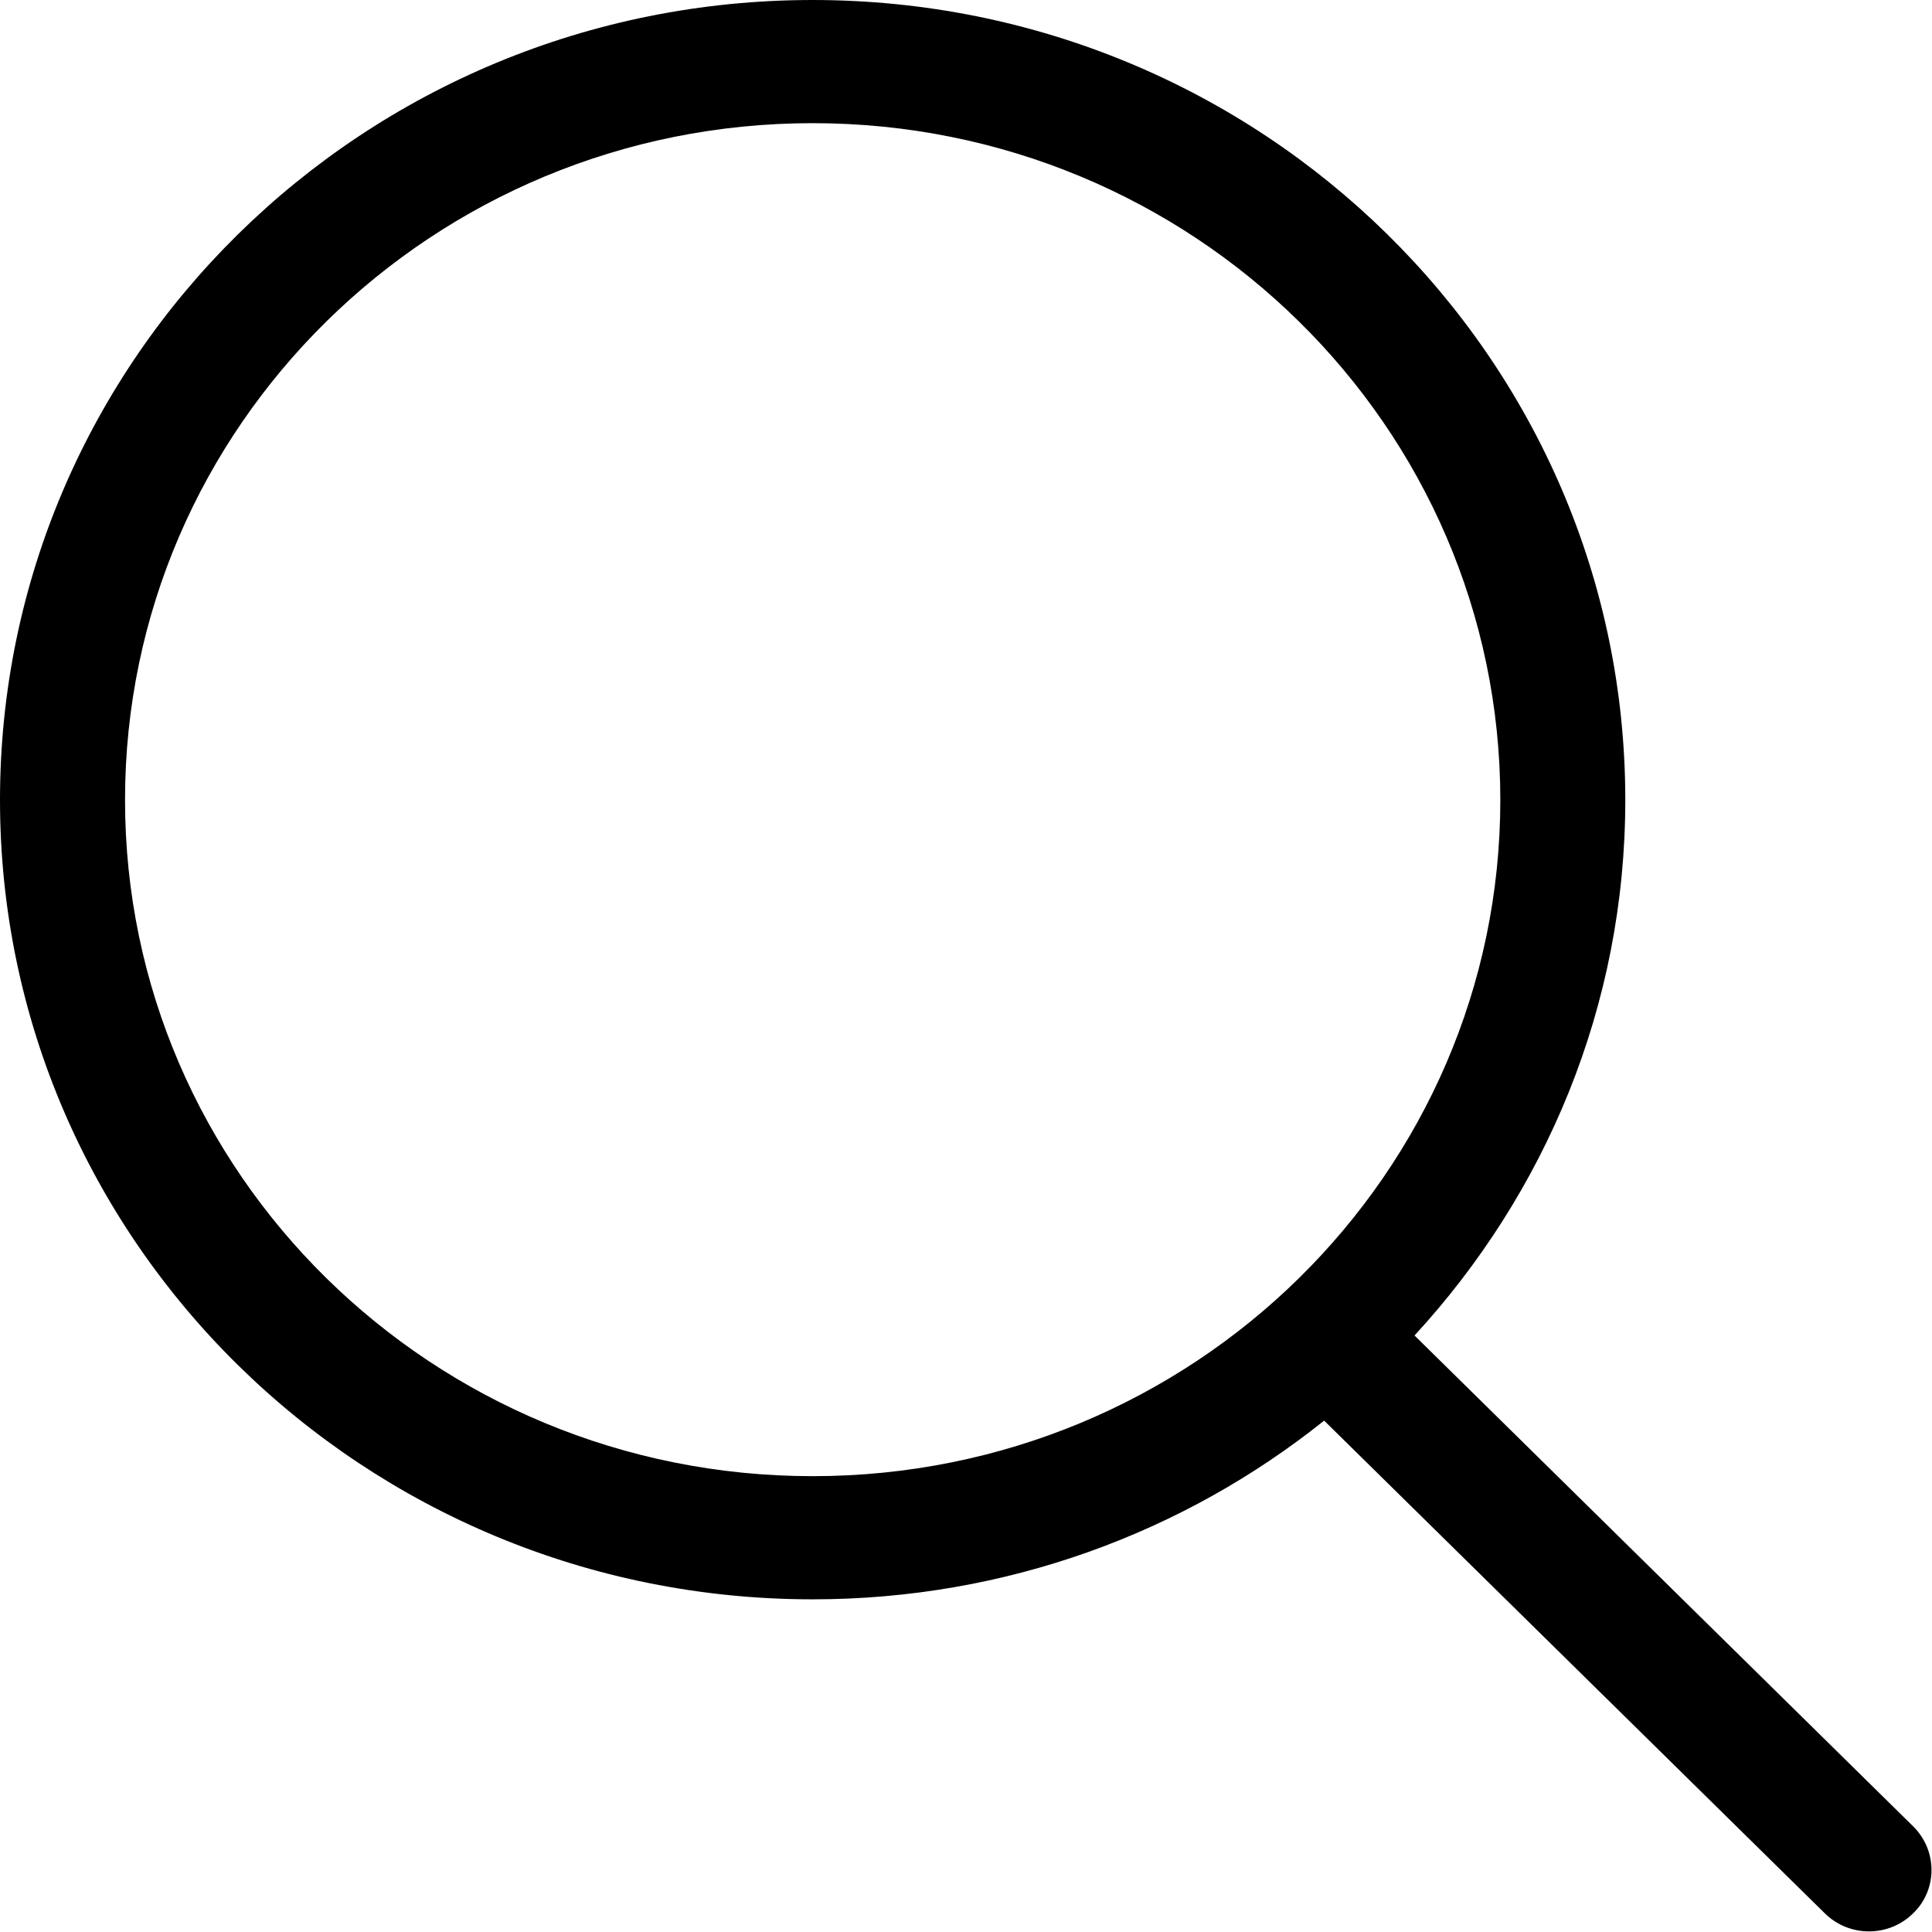
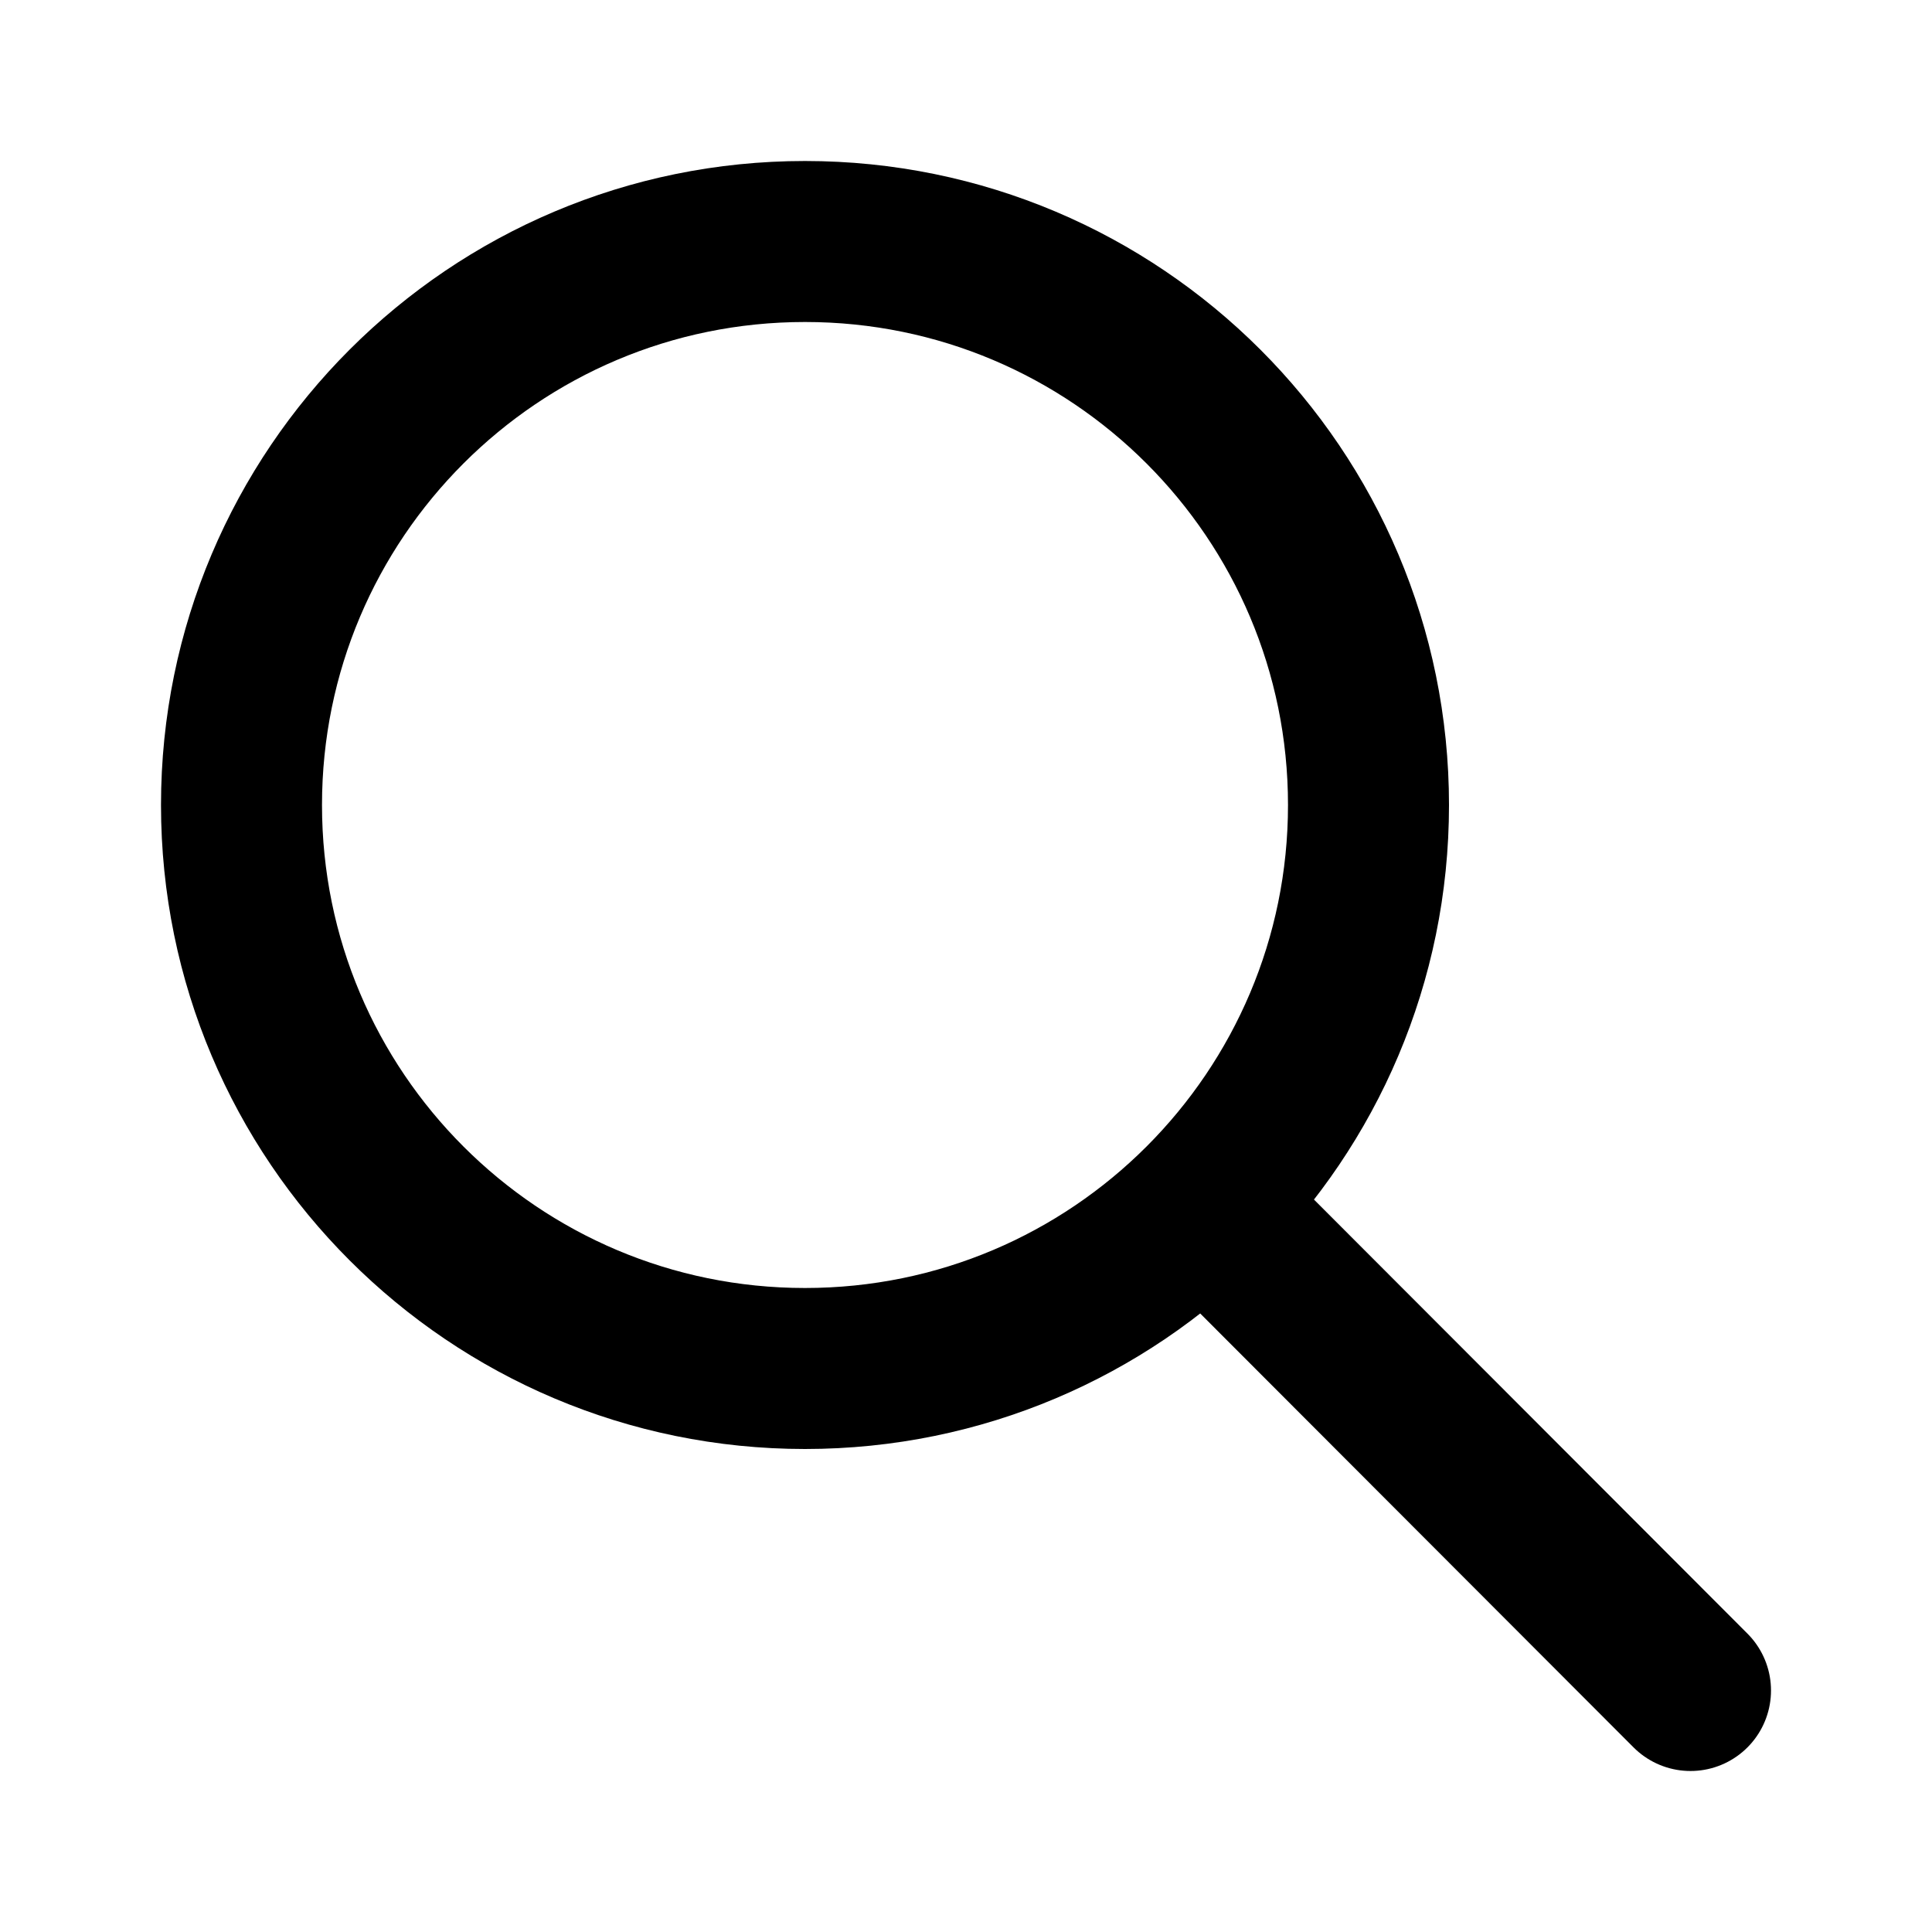
- <svg xmlns="http://www.w3.org/2000/svg" width="800px" height="800px" viewBox="0 0 32 32" version="1.1">
-   <defs>
- 
- </defs>
-   <g id="Page-1" stroke="none" stroke-width="1" fill="none" fill-rule="evenodd">
-     <g id="Icon-Set" transform="translate(-256, -1139)" fill="#000000">
-       <path d="M269.46,1163.45 C263.17,1163.45 258.071,1158.44 258.071,1152.25 C258.071,1146.06 263.17,1141.04 269.46,1141.04 C275.75,1141.04 280.85,1146.06 280.85,1152.25 C280.85,1158.44 275.75,1163.45 269.46,1163.45 L269.46,1163.45 Z M287.688,1169.25 L279.429,1161.12 C281.591,1158.77 282.92,1155.67 282.92,1152.25 C282.92,1144.93 276.894,1139 269.46,1139 C262.026,1139 256,1144.93 256,1152.25 C256,1159.56 262.026,1165.49 269.46,1165.49 C272.672,1165.49 275.618,1164.38 277.932,1162.53 L286.224,1170.69 C286.629,1171.09 287.284,1171.09 287.688,1170.69 C288.093,1170.3 288.093,1169.65 287.688,1169.25 L287.688,1169.25 Z" id="search">
- 
- </path>
-     </g>
-   </g>
+ <svg xmlns="http://www.w3.org/2000/svg" width="800px" height="800px" viewBox="0 0 24 24" fill="none">
+   <path d="M14.954 14.946L21 21M17 10C17 13.866 13.866 17 10 17C6.134 17 3 13.866 3 10C3 6.134 6.134 3 10 3C13.866 3 17 6.134 17 10Z" stroke="#000000" stroke-width="2" stroke-linecap="round" stroke-linejoin="round" />
</svg>
